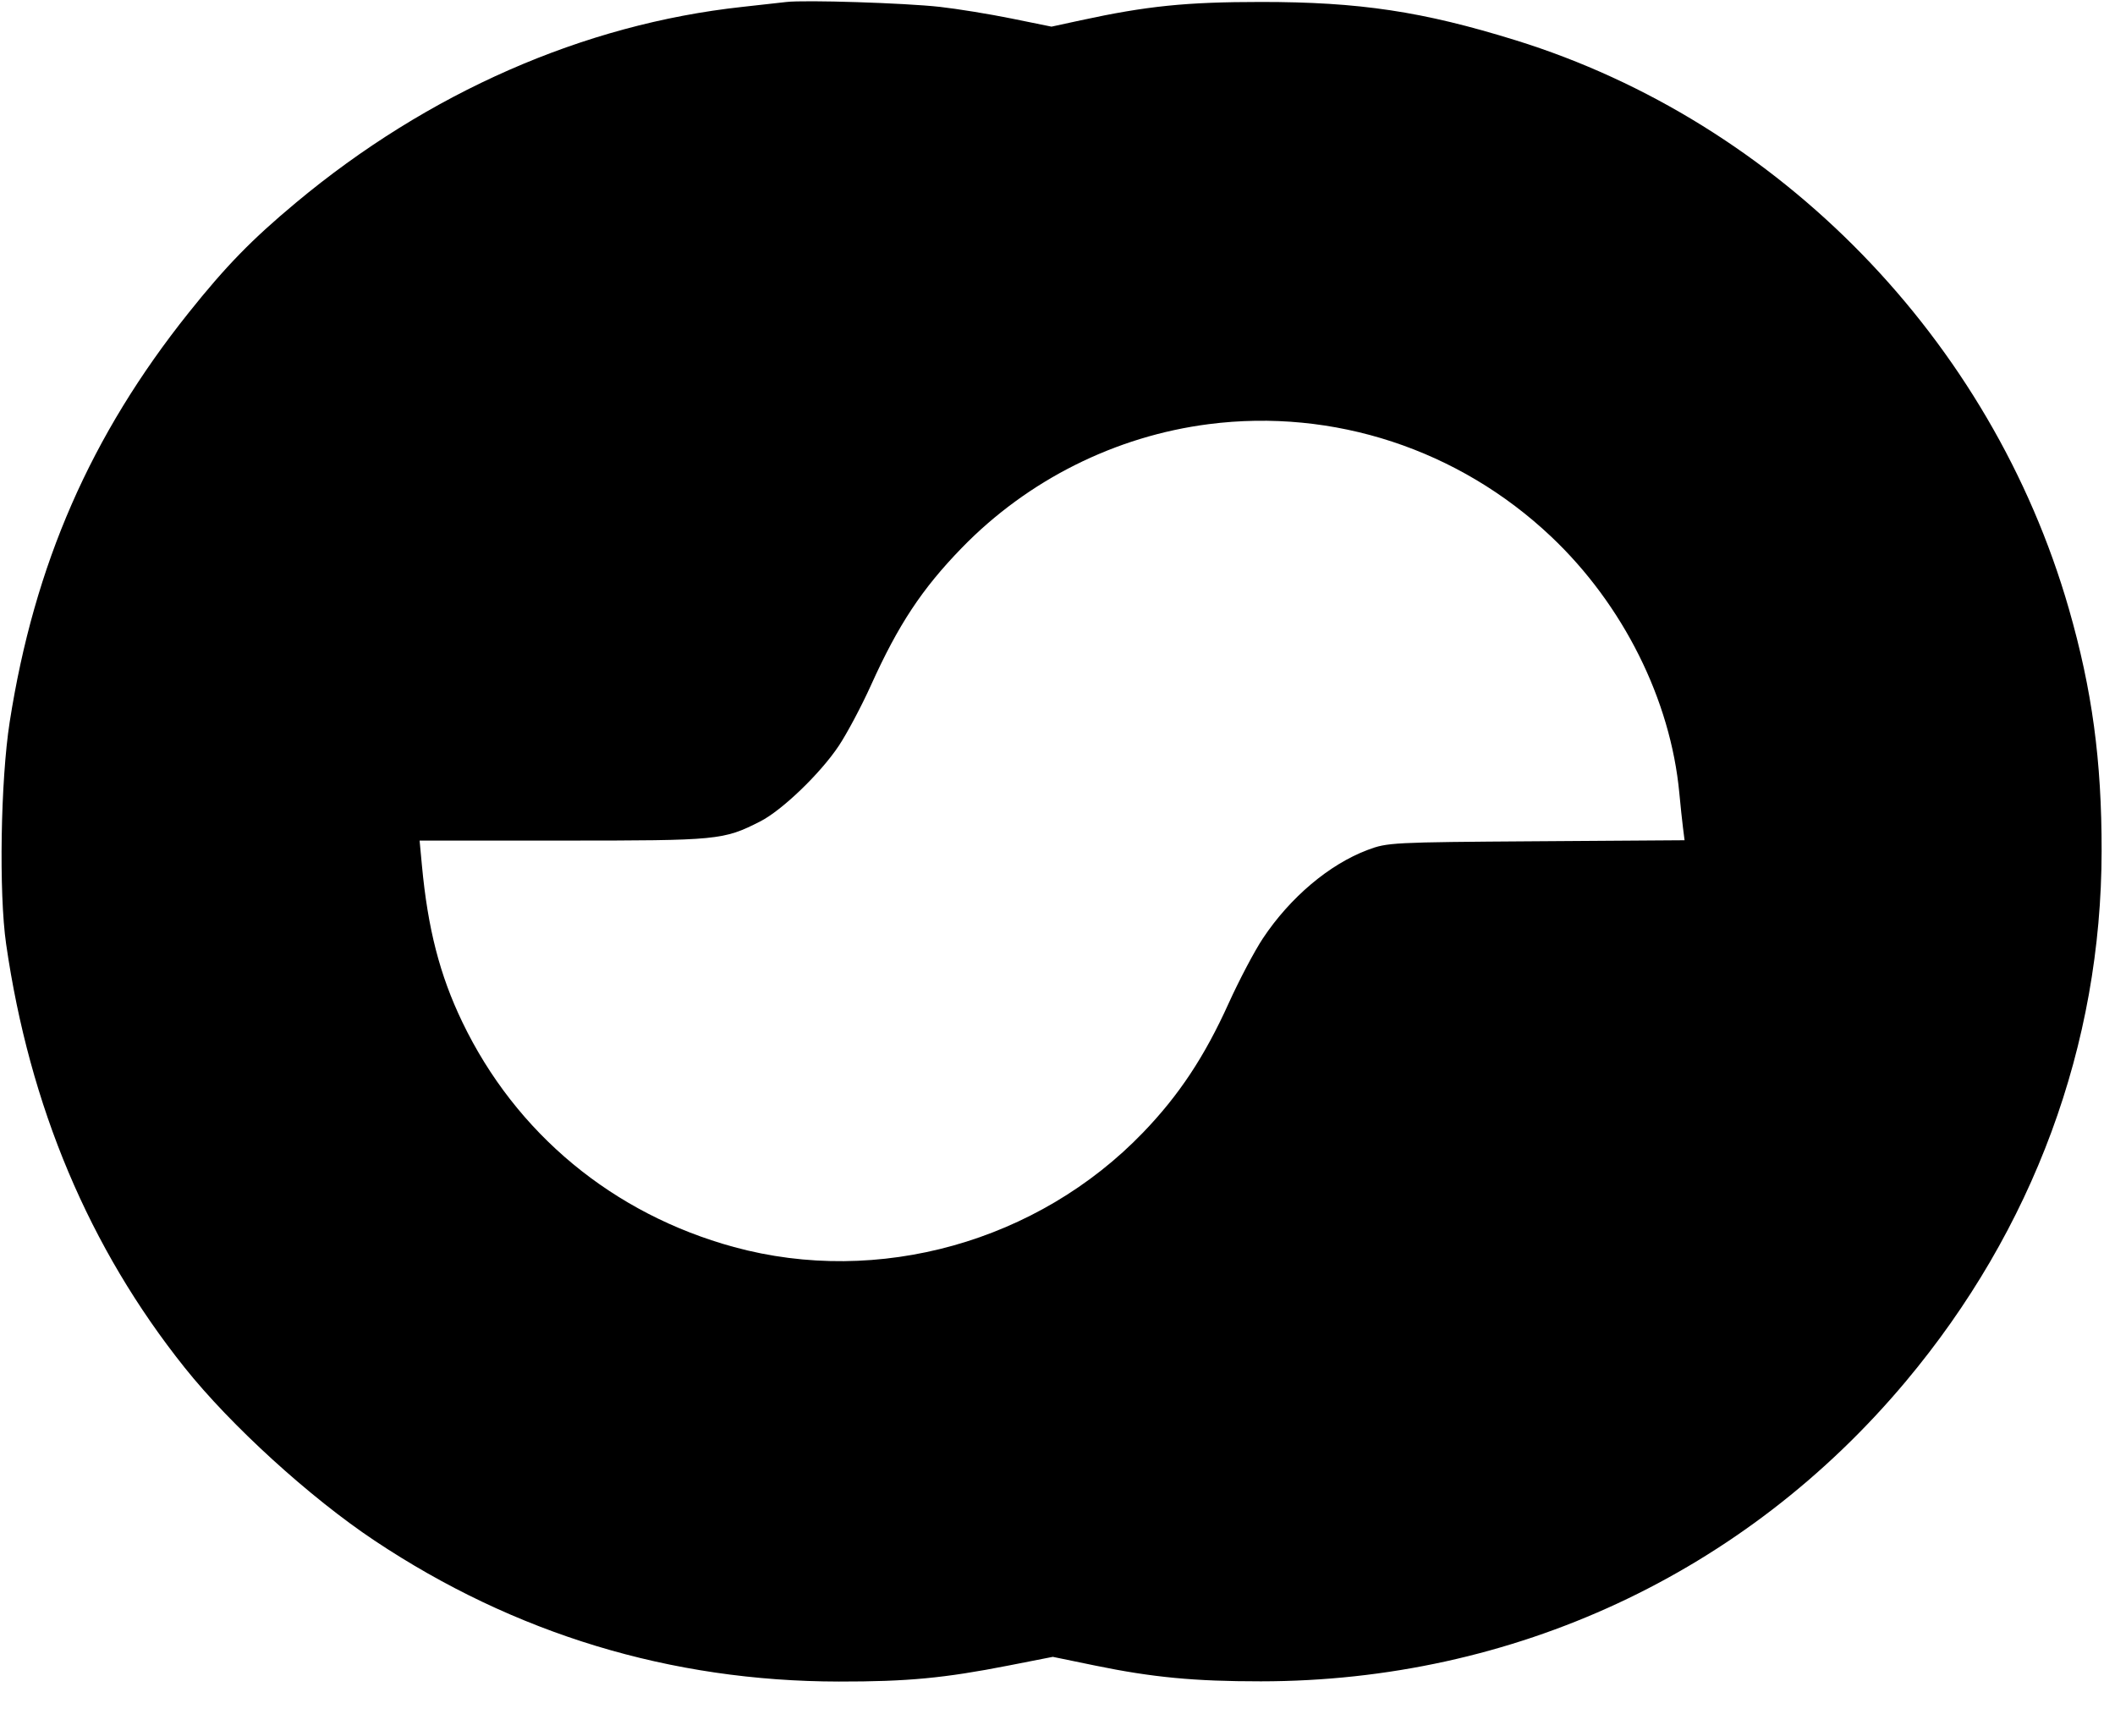
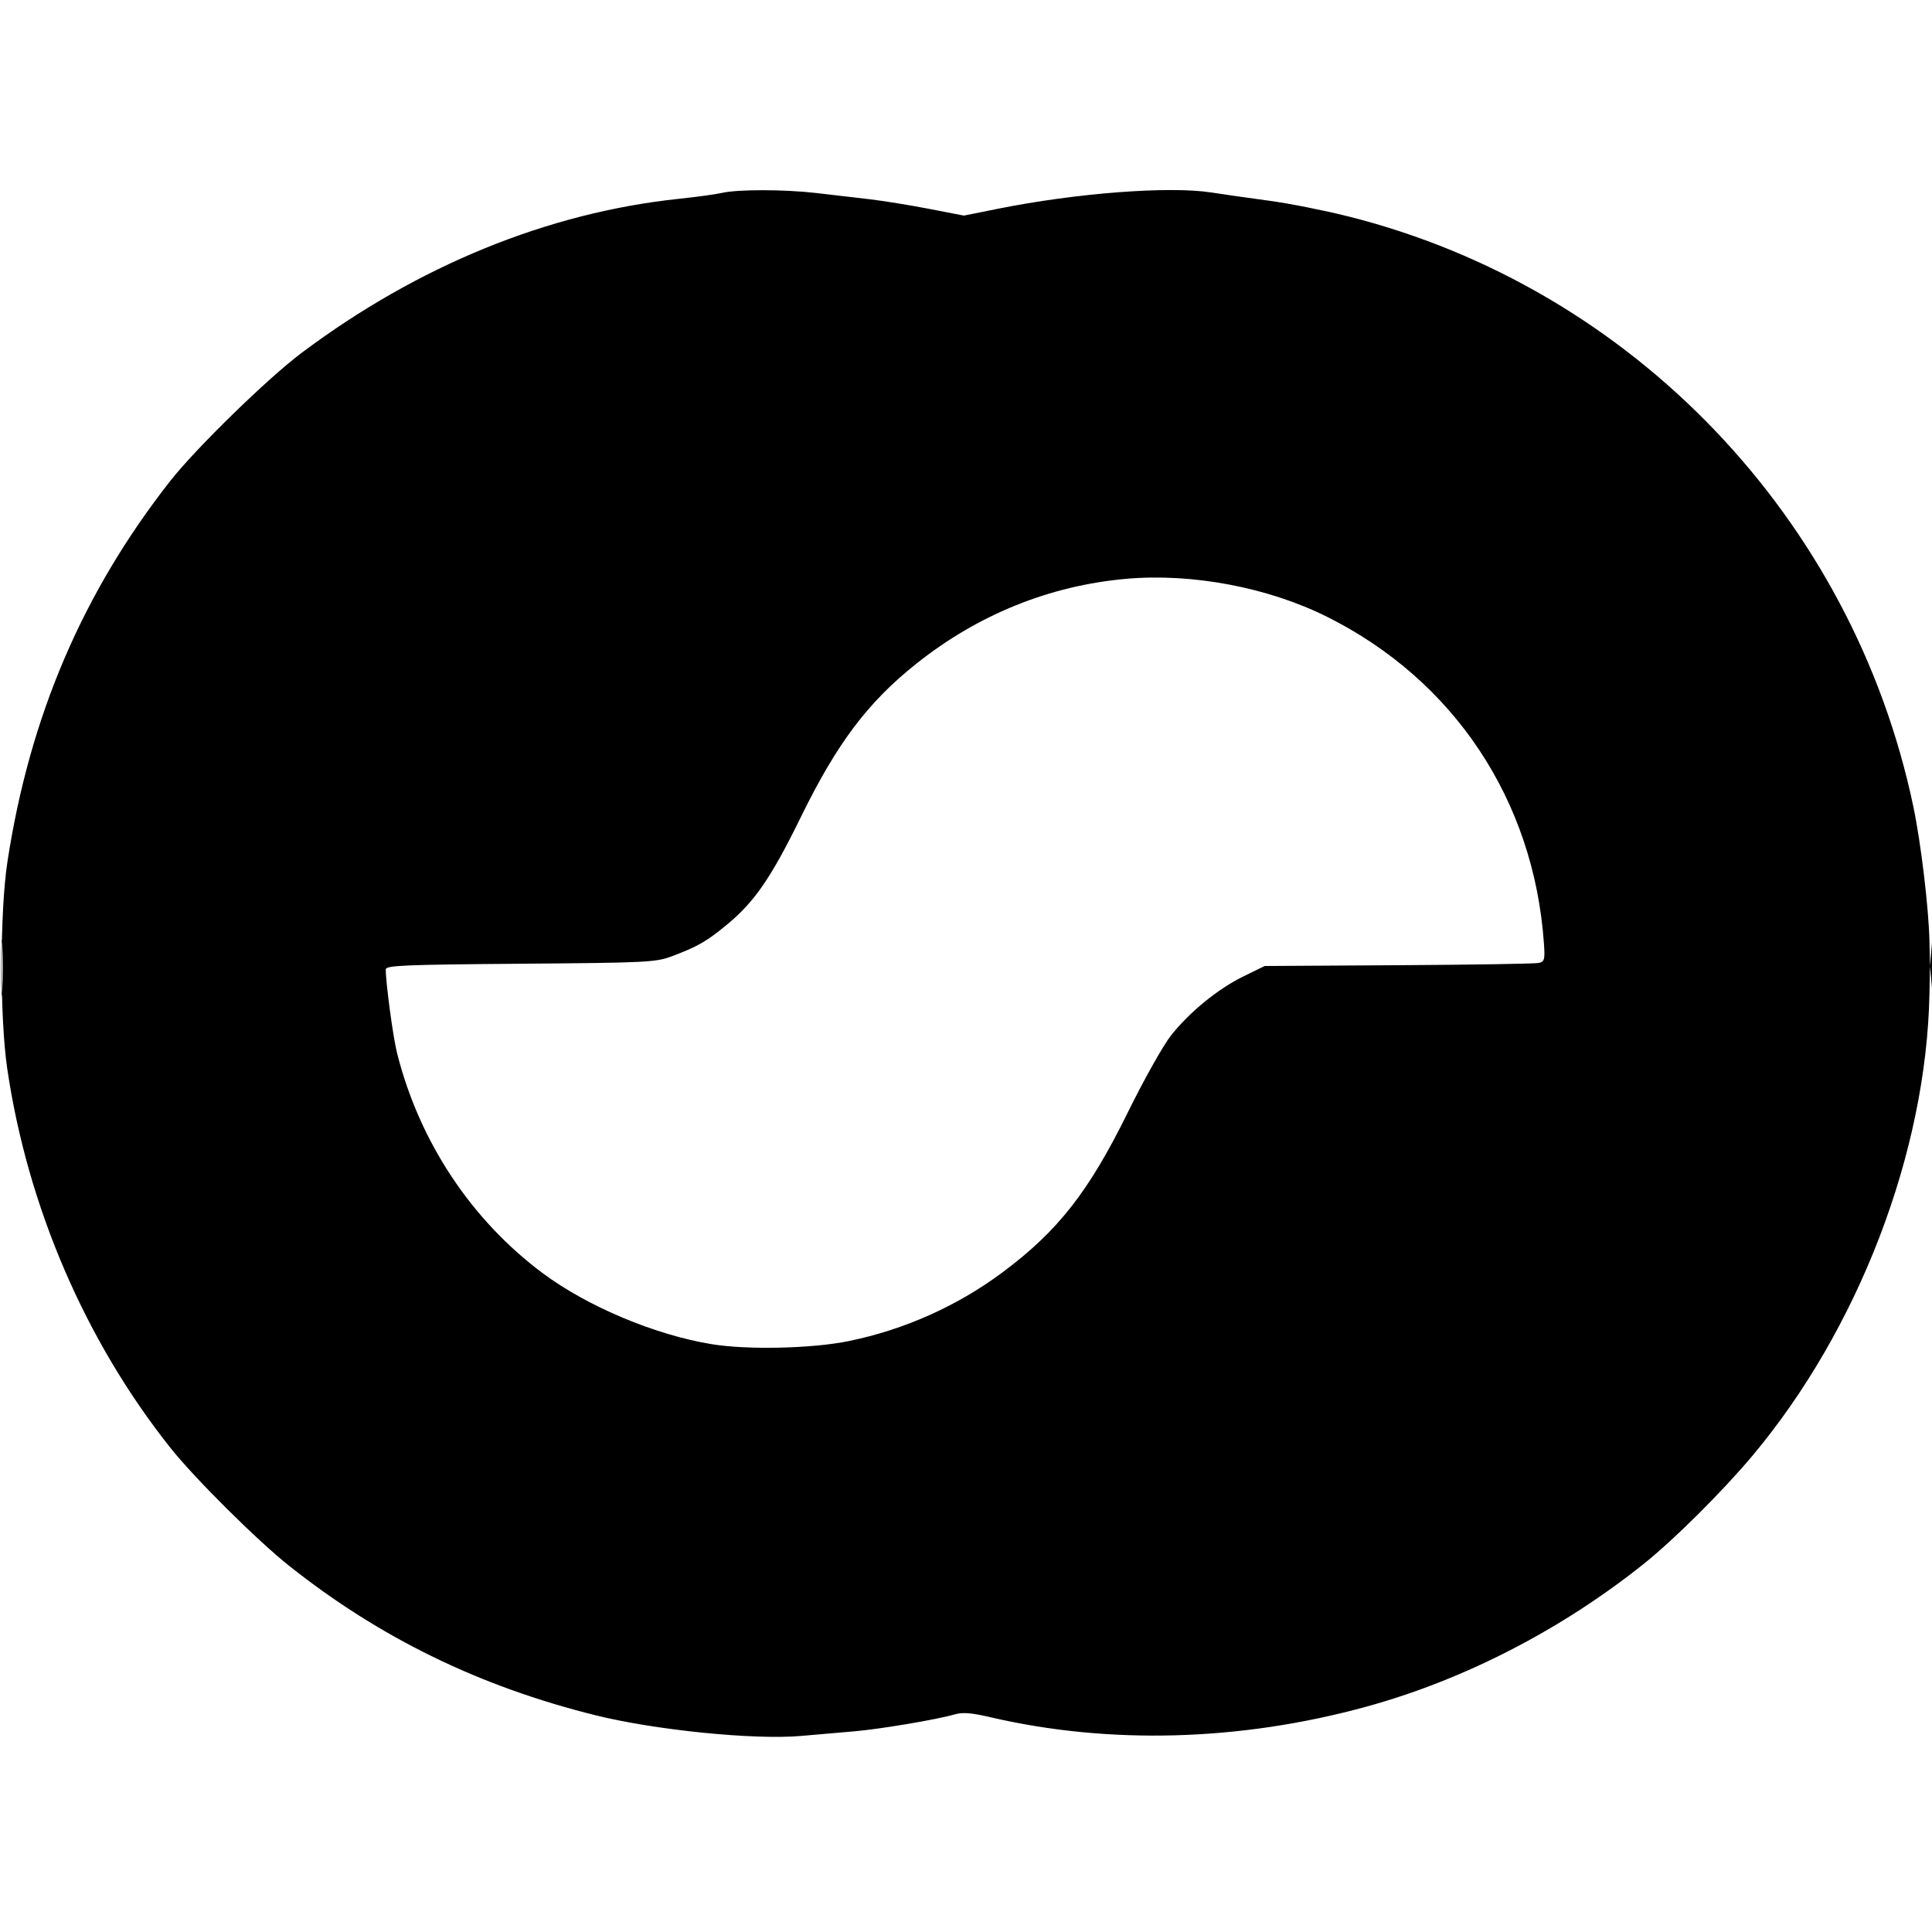
- <svg xmlns="http://www.w3.org/2000/svg" width="624" height="512" viewBox="0 0 624 512" version="1.1">
-   <path d="M 232 0.587 C 230.075 0.815, 224.225 1.467, 219 2.036 C 172.186 7.136, 126.301 27.270, 87.265 59.841 C 74.245 70.705, 66.695 78.452, 55.663 92.268 C 26.761 128.466, 10.115 166.526, 2.860 213 C 0.172 230.217, -0.364 263.482, 1.804 278.500 C 8.732 326.493, 26.306 368.193, 54.486 403.500 C 68.117 420.580, 91.435 441.820, 110.500 454.525 C 151.813 482.055, 197.912 496.049, 247.500 496.114 C 267.710 496.140, 278.549 495.117, 297.560 491.388 L 310.620 488.827 323.110 491.400 C 340.012 494.882, 352.403 496.061, 372 496.050 C 446.485 496.011, 514.777 464.259, 562.260 407.592 C 599.918 362.651, 619.982 308.314, 620.052 251.077 C 620.085 224.404, 617.248 203.444, 610.368 179.541 C 587.545 100.248, 524.993 36, 447.114 11.861 C 419.717 3.369, 401.065 0.566, 372 0.576 C 349.956 0.583, 338.350 1.766, 318.865 5.989 L 310.231 7.861 298.427 5.464 C 291.934 4.146, 282.420 2.599, 277.285 2.027 C 266.955 0.875, 237.486 -0.062, 232 0.587 M 356.635 125.135 C 329.079 128.673, 303.236 141.614, 283.798 161.607 C 272.021 173.721, 265.040 184.277, 256.947 202.215 C 254.186 208.334, 249.923 216.355, 247.474 220.040 C 242.060 228.183, 230.702 239.105, 224.248 242.373 C 213.401 247.866, 212.014 248, 166.217 248 L 123.797 248 124.473 255.250 C 126.220 274.002, 129.741 287.675, 136.382 301.500 C 152.190 334.408, 180.846 358.154, 216.524 367.910 C 259.128 379.559, 306.202 366.389, 337.247 334.136 C 347.835 323.136, 355.378 311.751, 362.476 296.056 C 365.571 289.213, 370.128 280.568, 372.602 276.847 C 380.632 264.768, 392.170 255.026, 403.500 250.759 C 409.344 248.559, 410.635 248.492, 453.254 248.201 L 497.008 247.902 496.540 244.201 C 496.282 242.166, 495.797 237.575, 495.463 234 C 492.882 206.419, 478.876 178.392, 457.642 158.315 C 430.403 132.560, 393.418 120.411, 356.635 125.135" stroke="none" fill="black" fill-rule="evenodd" />
+ <svg xmlns="http://www.w3.org/2000/svg" width="621" height="621" viewBox="0 0 621 621" version="1.1">
+   <path d="M 232 62.014 C 230.075 62.459, 223.880 63.308, 218.234 63.902 C 176.163 68.330, 134.340 85.398, 97 113.379 C 86.056 121.580, 62.888 144.174, 54.668 154.663 C 26.522 190.575, 9.519 230.363, 2.389 277 C -0.063 293.040, -0.095 327.043, 2.328 343.500 C 8.852 387.824, 27.367 430.864, 54.742 465.337 C 62.520 475.133, 82.686 495.171, 93 503.353 C 122.194 526.512, 154.173 542.097, 191.500 551.356 C 210.723 556.125, 242.445 559.307, 257.506 557.978 C 262.453 557.541, 270.100 556.879, 274.500 556.506 C 282.909 555.794, 301.145 552.722, 306.867 551.054 C 309.416 550.311, 312.210 550.533, 318.367 551.967 C 356.550 560.861, 398.682 559.681, 439.136 548.583 C 470.613 539.949, 501.943 523.810, 528.500 502.548 C 538.132 494.836, 553.661 479.383, 563.216 468 C 597.349 427.339, 619.182 370.431, 620.177 319.538 L 620.353 310.500 621 317.500 C 621.487 322.771, 621.646 320.918, 621.643 310 C 621.640 298.609, 621.503 297.108, 621 303 L 620.360 310.500 620.180 302.494 C 619.940 291.815, 617.458 271.031, 615.042 259.462 C 595.660 166.646, 524.672 92.466, 433.291 69.538 C 425.706 67.635, 414.325 65.381, 408 64.530 C 401.675 63.679, 393.301 62.484, 389.391 61.874 C 375.820 59.758, 345.973 62.037, 320.661 67.122 L 309.823 69.300 298.661 67.140 C 292.523 65.952, 283.900 64.556, 279.500 64.039 C 275.100 63.522, 267.420 62.626, 262.432 62.049 C 252.042 60.847, 237.133 60.830, 232 62.014 M 362 186.049 C 337.417 188.226, 314.428 197.511, 294.607 213.270 C 278.990 225.687, 269.088 238.813, 257.500 262.463 C 247.964 281.924, 242.637 289.733, 233.983 296.935 C 227.262 302.527, 224.381 304.200, 216.087 307.324 C 210.782 309.323, 208.320 309.446, 167.250 309.772 C 129.869 310.070, 124 310.317, 124 311.598 C 124 316.059, 126.330 333.330, 127.629 338.500 C 134.767 366.901, 151.439 392.091, 174.448 409.241 C 188.843 419.971, 210.637 429.117, 228.852 432.073 C 240.389 433.946, 261.179 433.462, 272.880 431.050 C 290.678 427.380, 307.566 419.849, 321.986 409.151 C 339.995 395.791, 349.934 383.132, 362.541 357.500 C 367.680 347.050, 373.918 335.944, 376.402 332.820 C 382.465 325.196, 391.495 317.838, 399.728 313.812 L 406.500 310.500 449.500 310.246 C 473.150 310.106, 493.438 309.779, 494.584 309.519 C 496.462 309.092, 496.628 308.473, 496.266 303.273 C 493.060 257.263, 467.397 218.622, 426.500 198.227 C 407.566 188.785, 383.155 184.176, 362 186.049 M 0.397 311 C 0.397 318.975, 0.553 322.238, 0.743 318.250 C 0.932 314.262, 0.932 307.738, 0.743 303.750 C 0.553 299.762, 0.397 303.025, 0.397 311" stroke="none" fill="black" fill-rule="evenodd" />
</svg>
